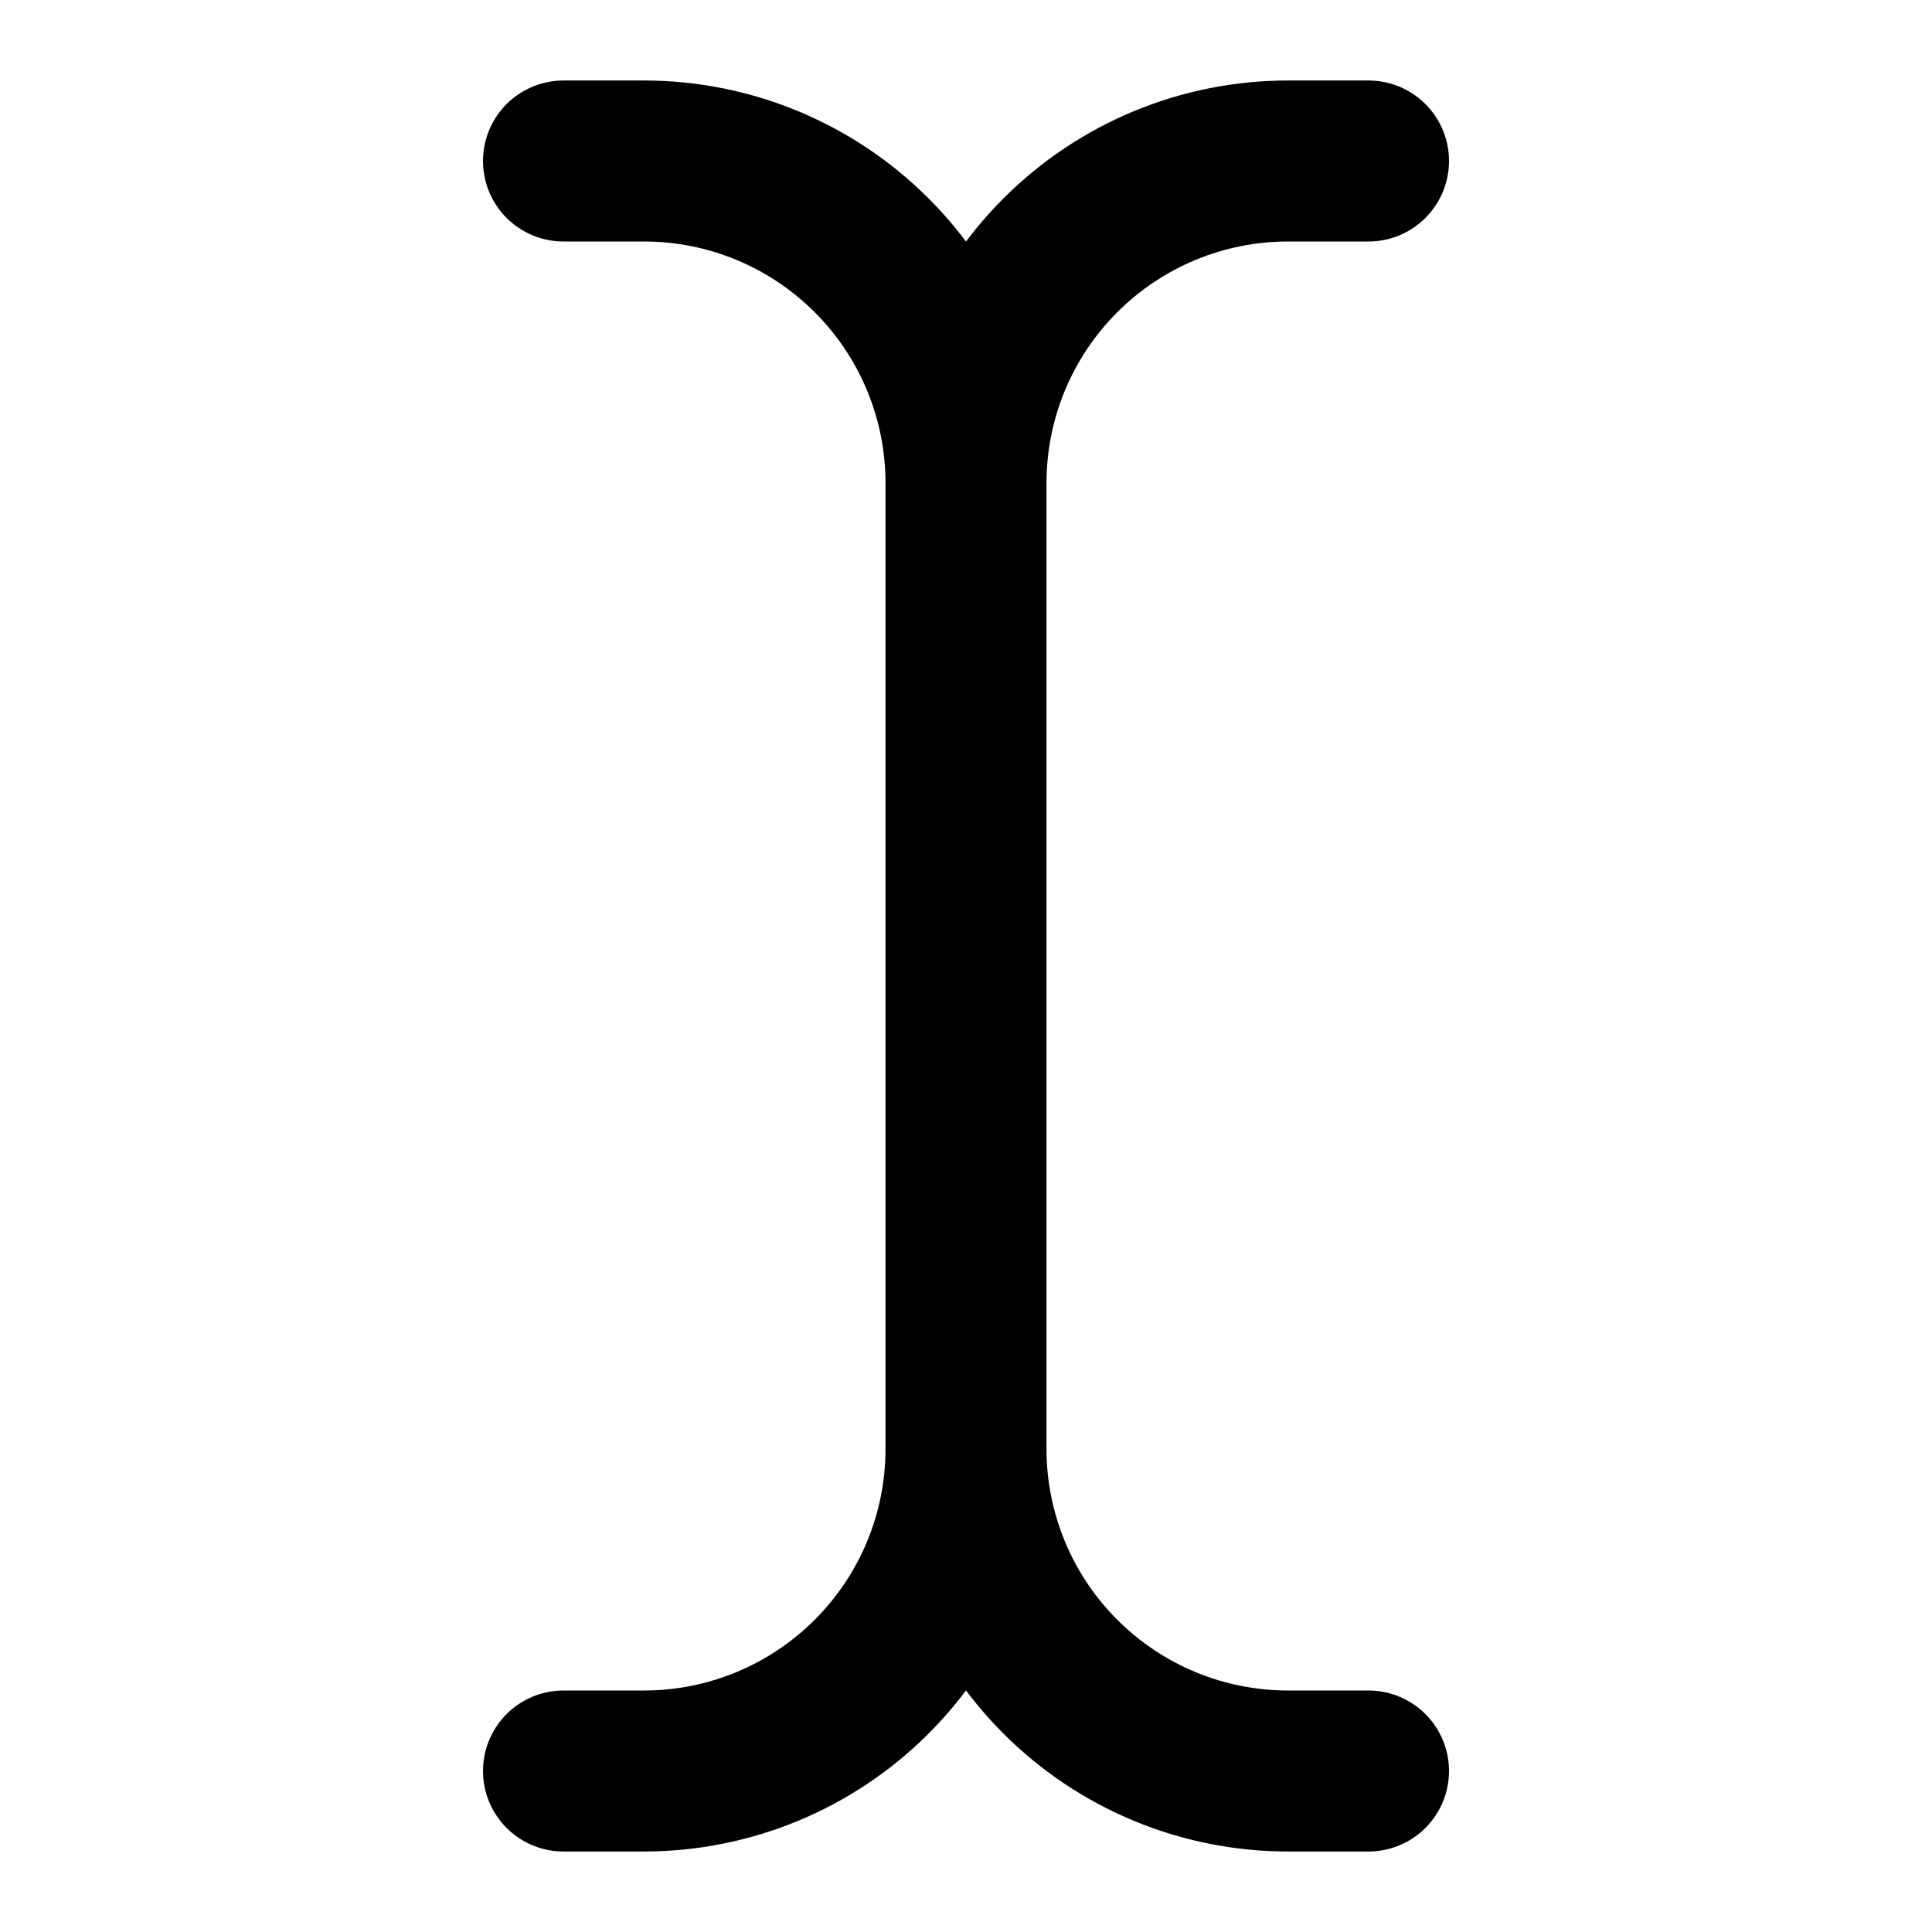
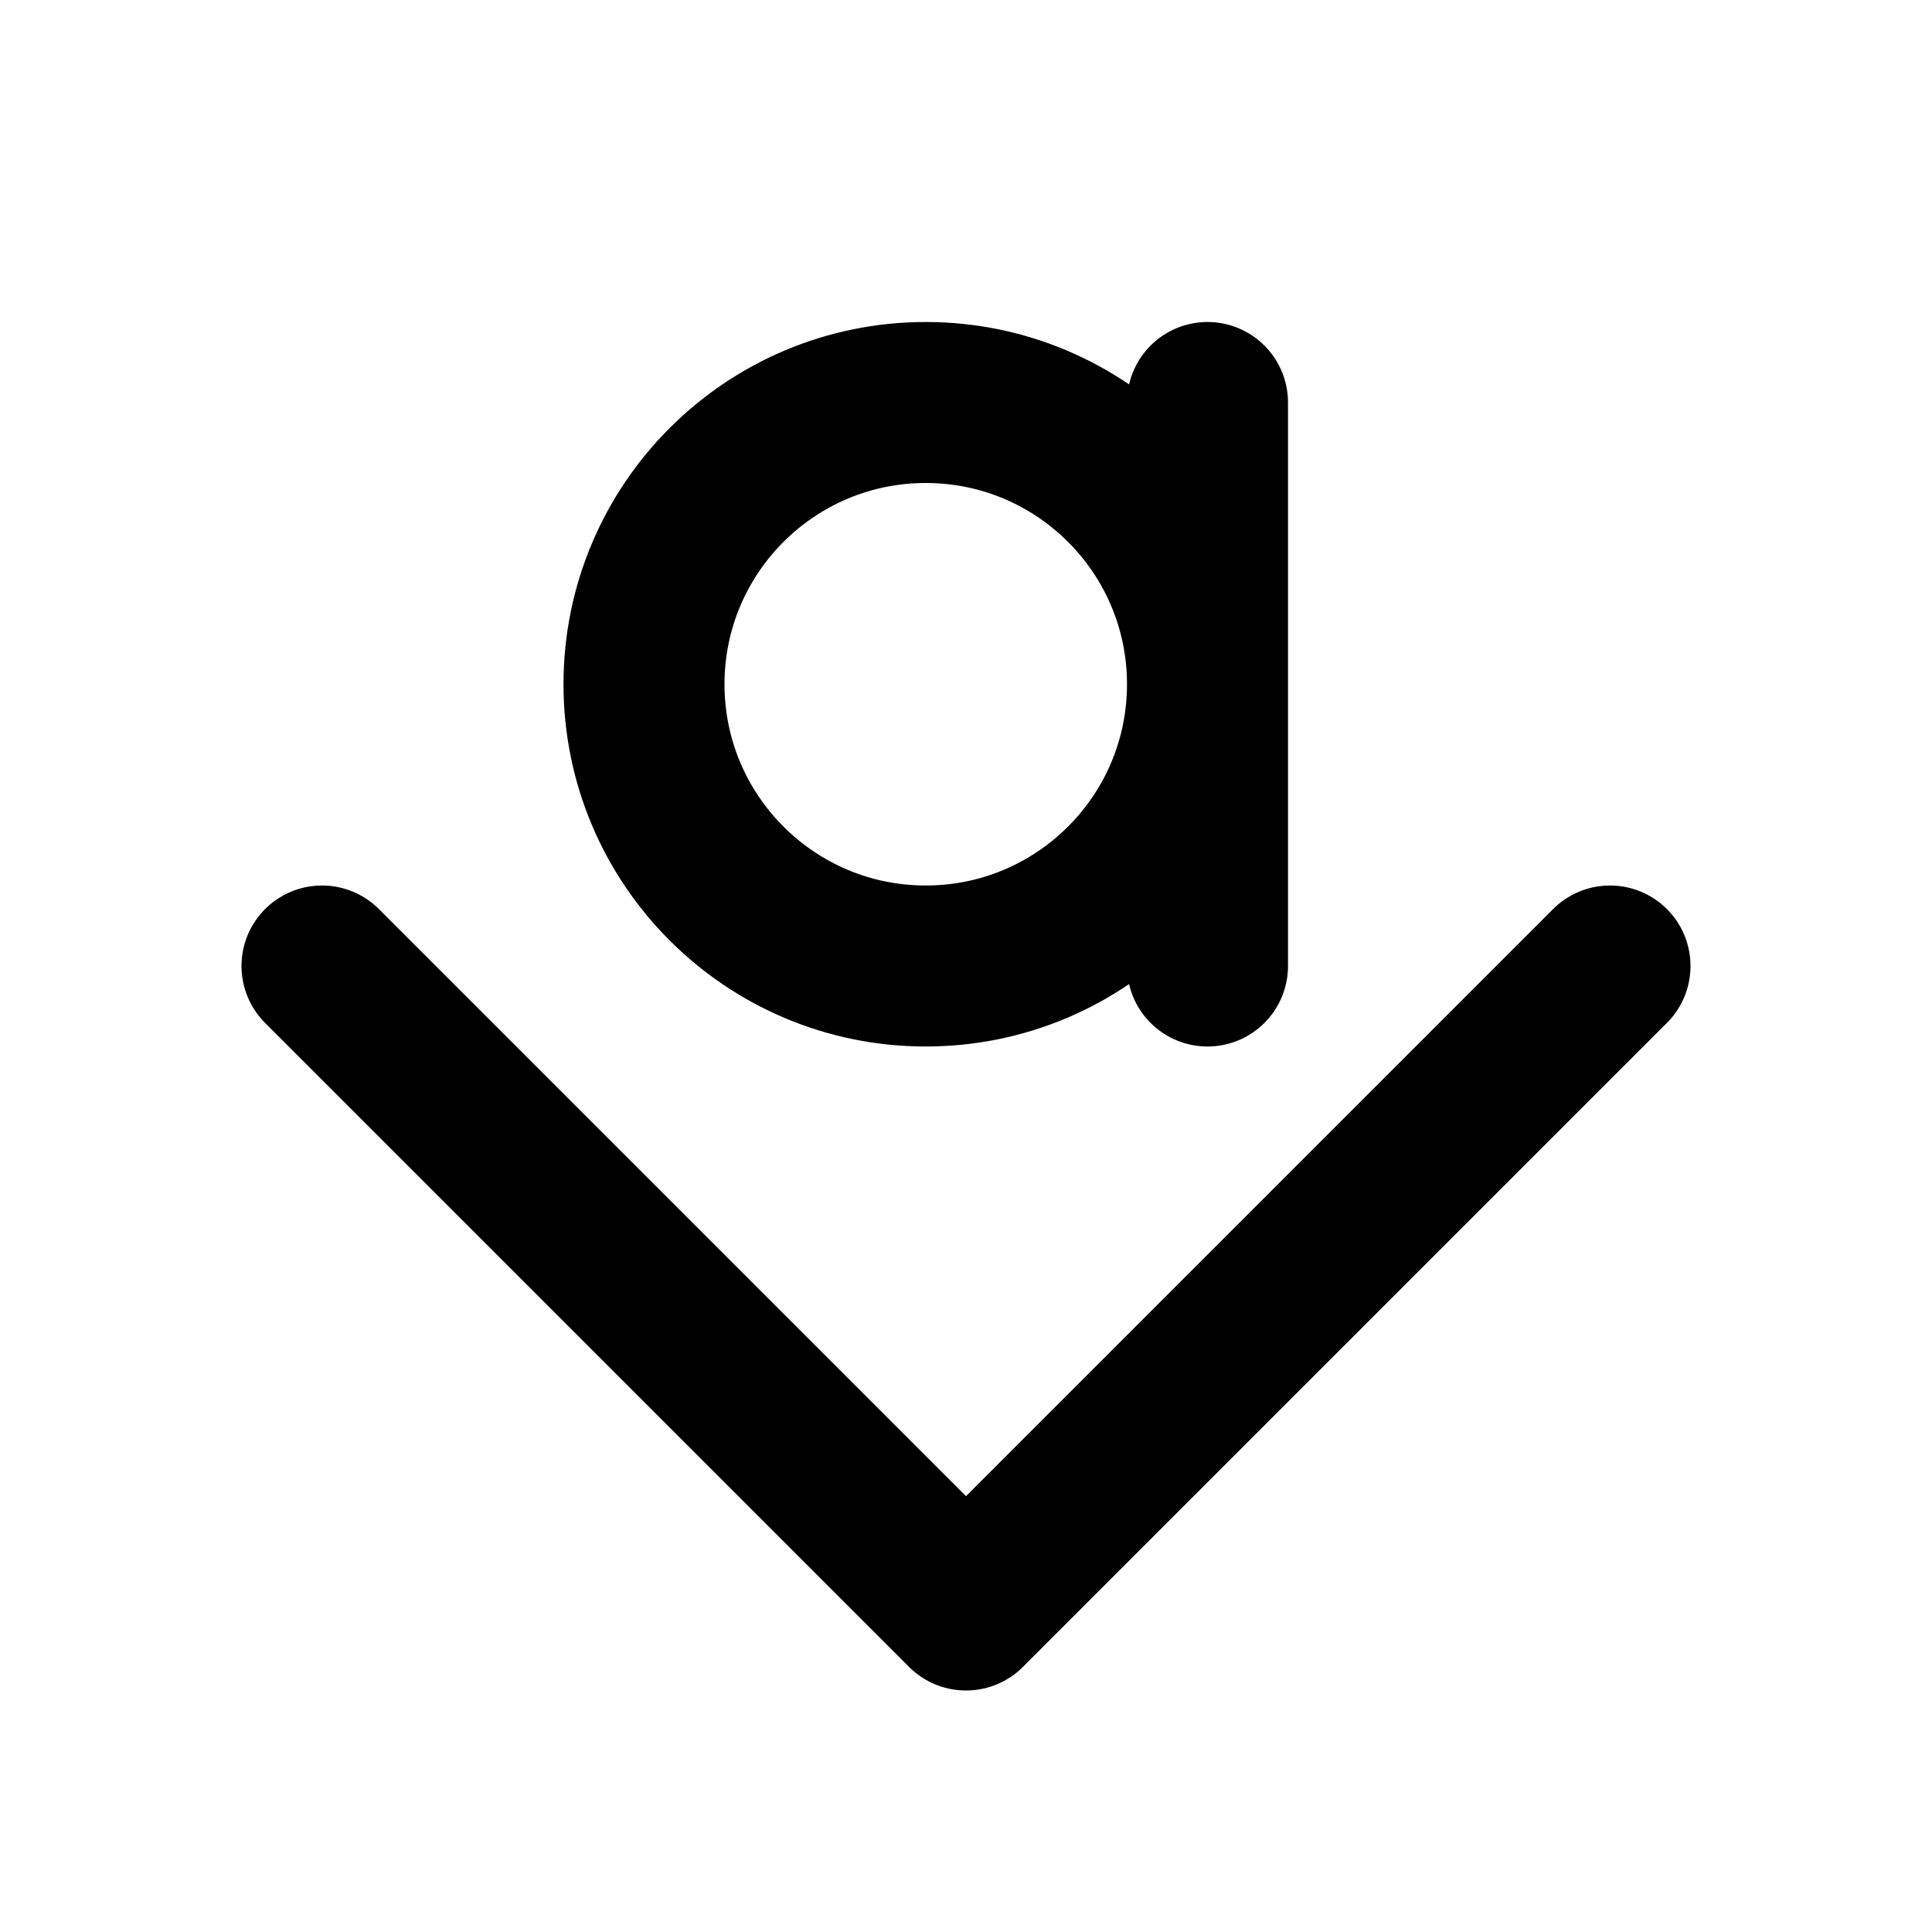
<svg xmlns="http://www.w3.org/2000/svg" width="24" height="24" viewBox="0 0 24 24" fill="none">
-   <path d="M17 22H16C14.939 22 13.922 21.579 13.172 20.828C12.421 20.078 12 19.061 12 18M12 18V6M12 18C12 19.061 11.579 20.078 10.828 20.828C10.078 21.579 9.061 22 8 22H7M12 6C12 4.939 12.421 3.922 13.172 3.172C13.922 2.421 14.939 2 16 2H17M12 6C12 4.939 11.579 3.922 10.828 3.172C10.078 2.421 9.061 2 8 2H7" stroke="black" stroke-width="2" stroke-linecap="round" stroke-linejoin="round" />
+   <path d="M20 12L12 20L4 12" stroke="black" stroke-width="2" stroke-linecap="round" stroke-linejoin="round" />
+   <path d="M15 5V8.5M15 12V8.5M15 8.5C15 10.433 13.433 12 11.5 12C9.567 12 8 10.433 8 8.5C8 6.567 9.567 5 11.5 5C13.433 5 15 6.567 15 8.5Z" stroke="black" stroke-width="2" stroke-linecap="round" stroke-linejoin="round" />
</svg>
